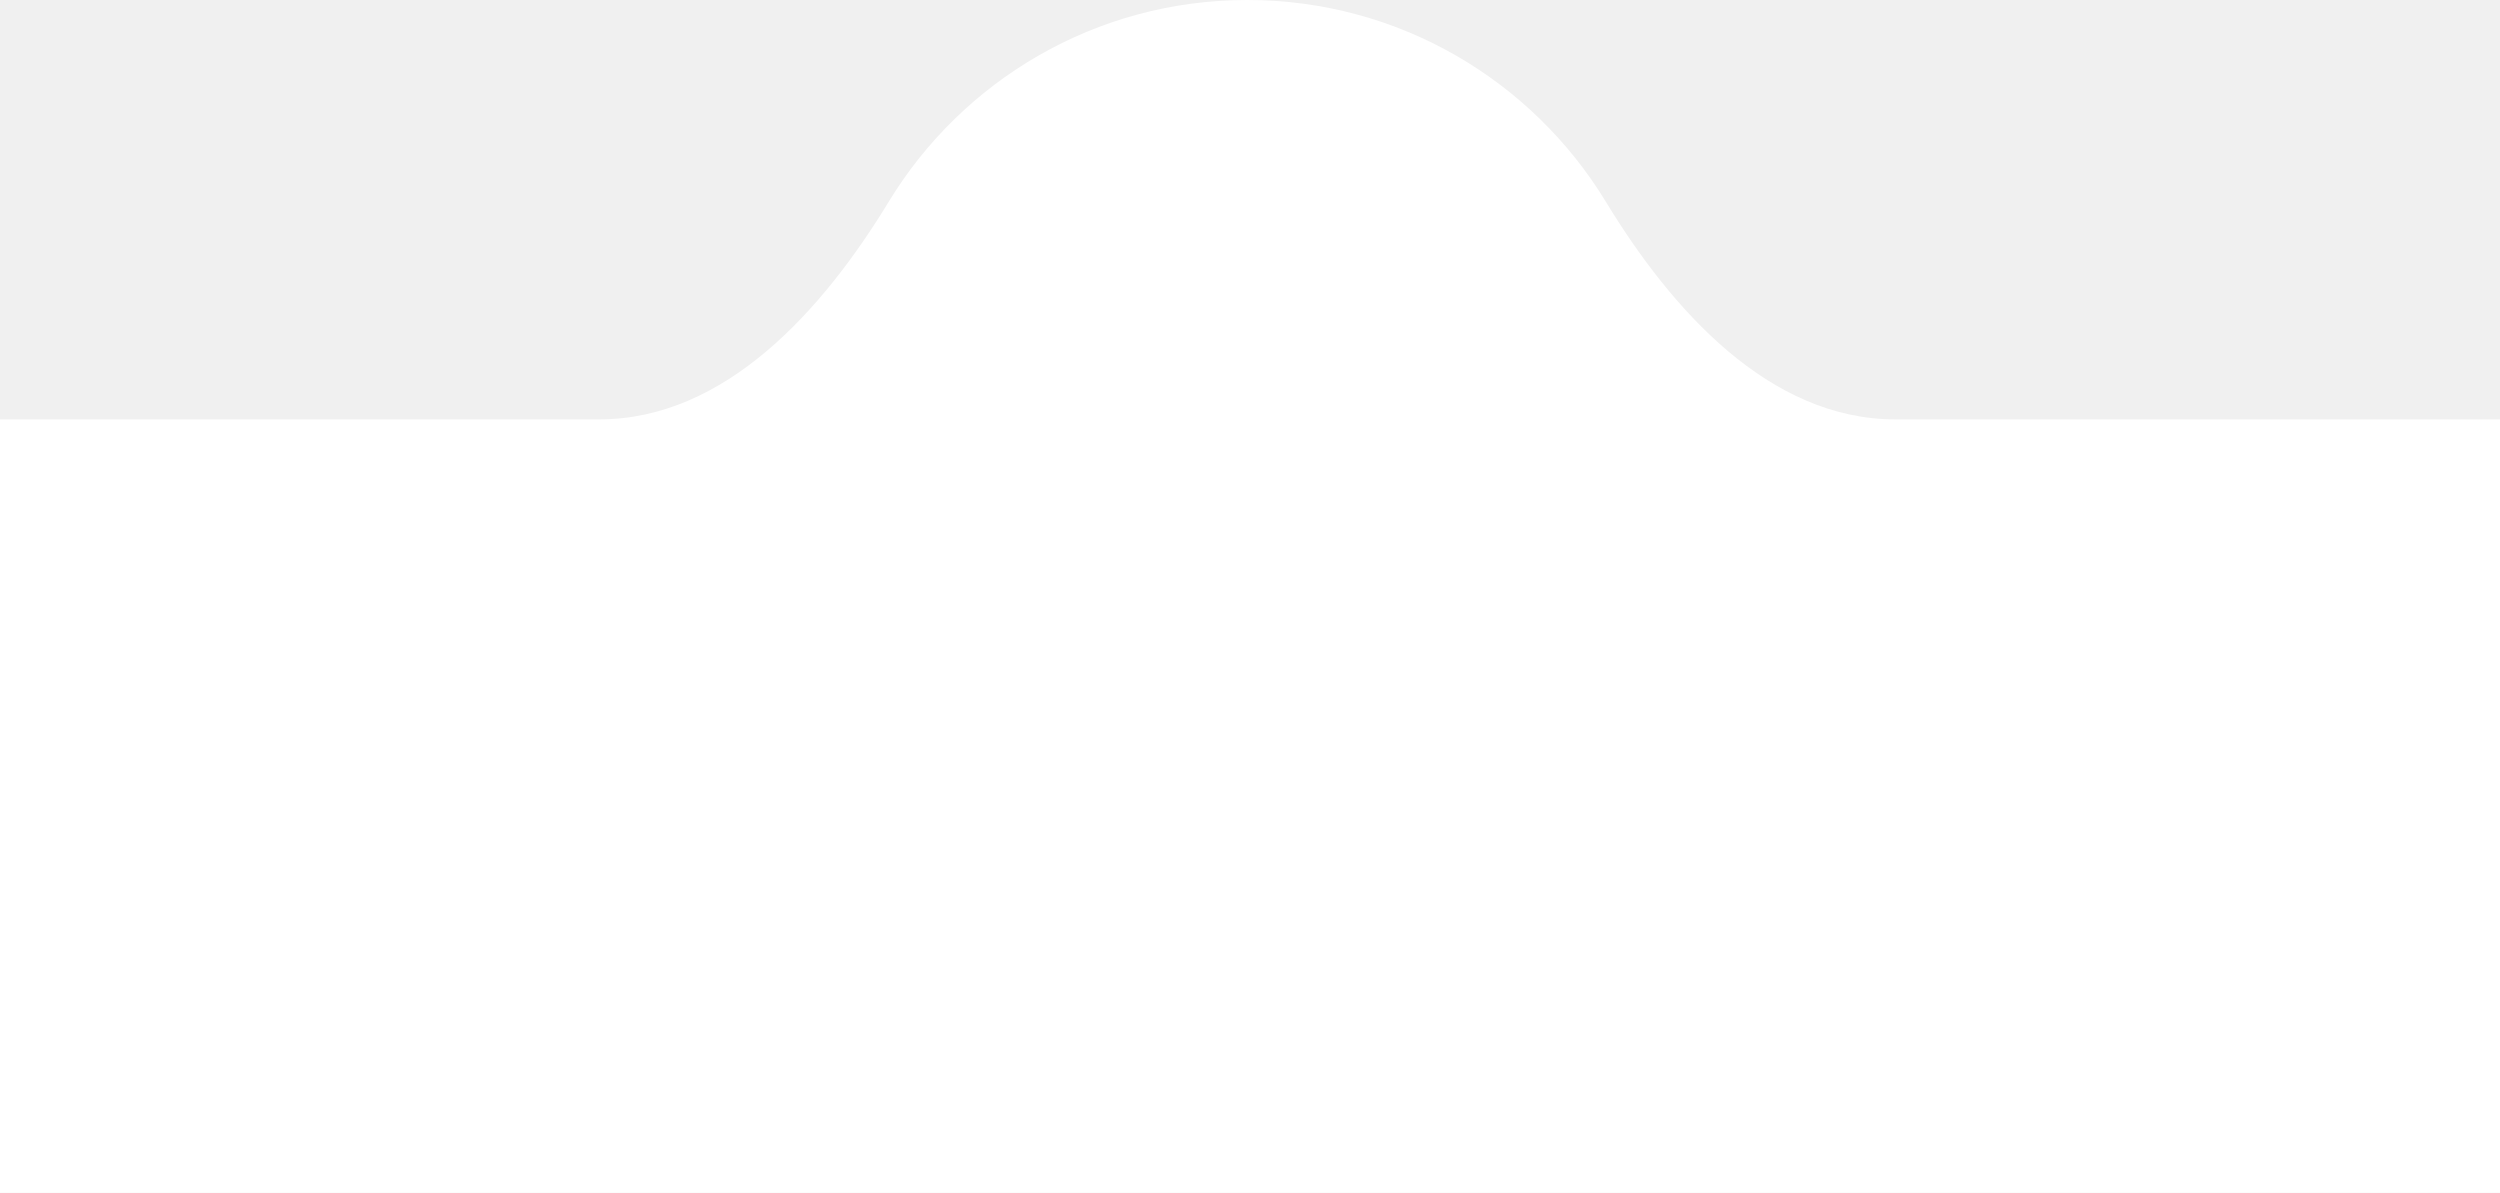
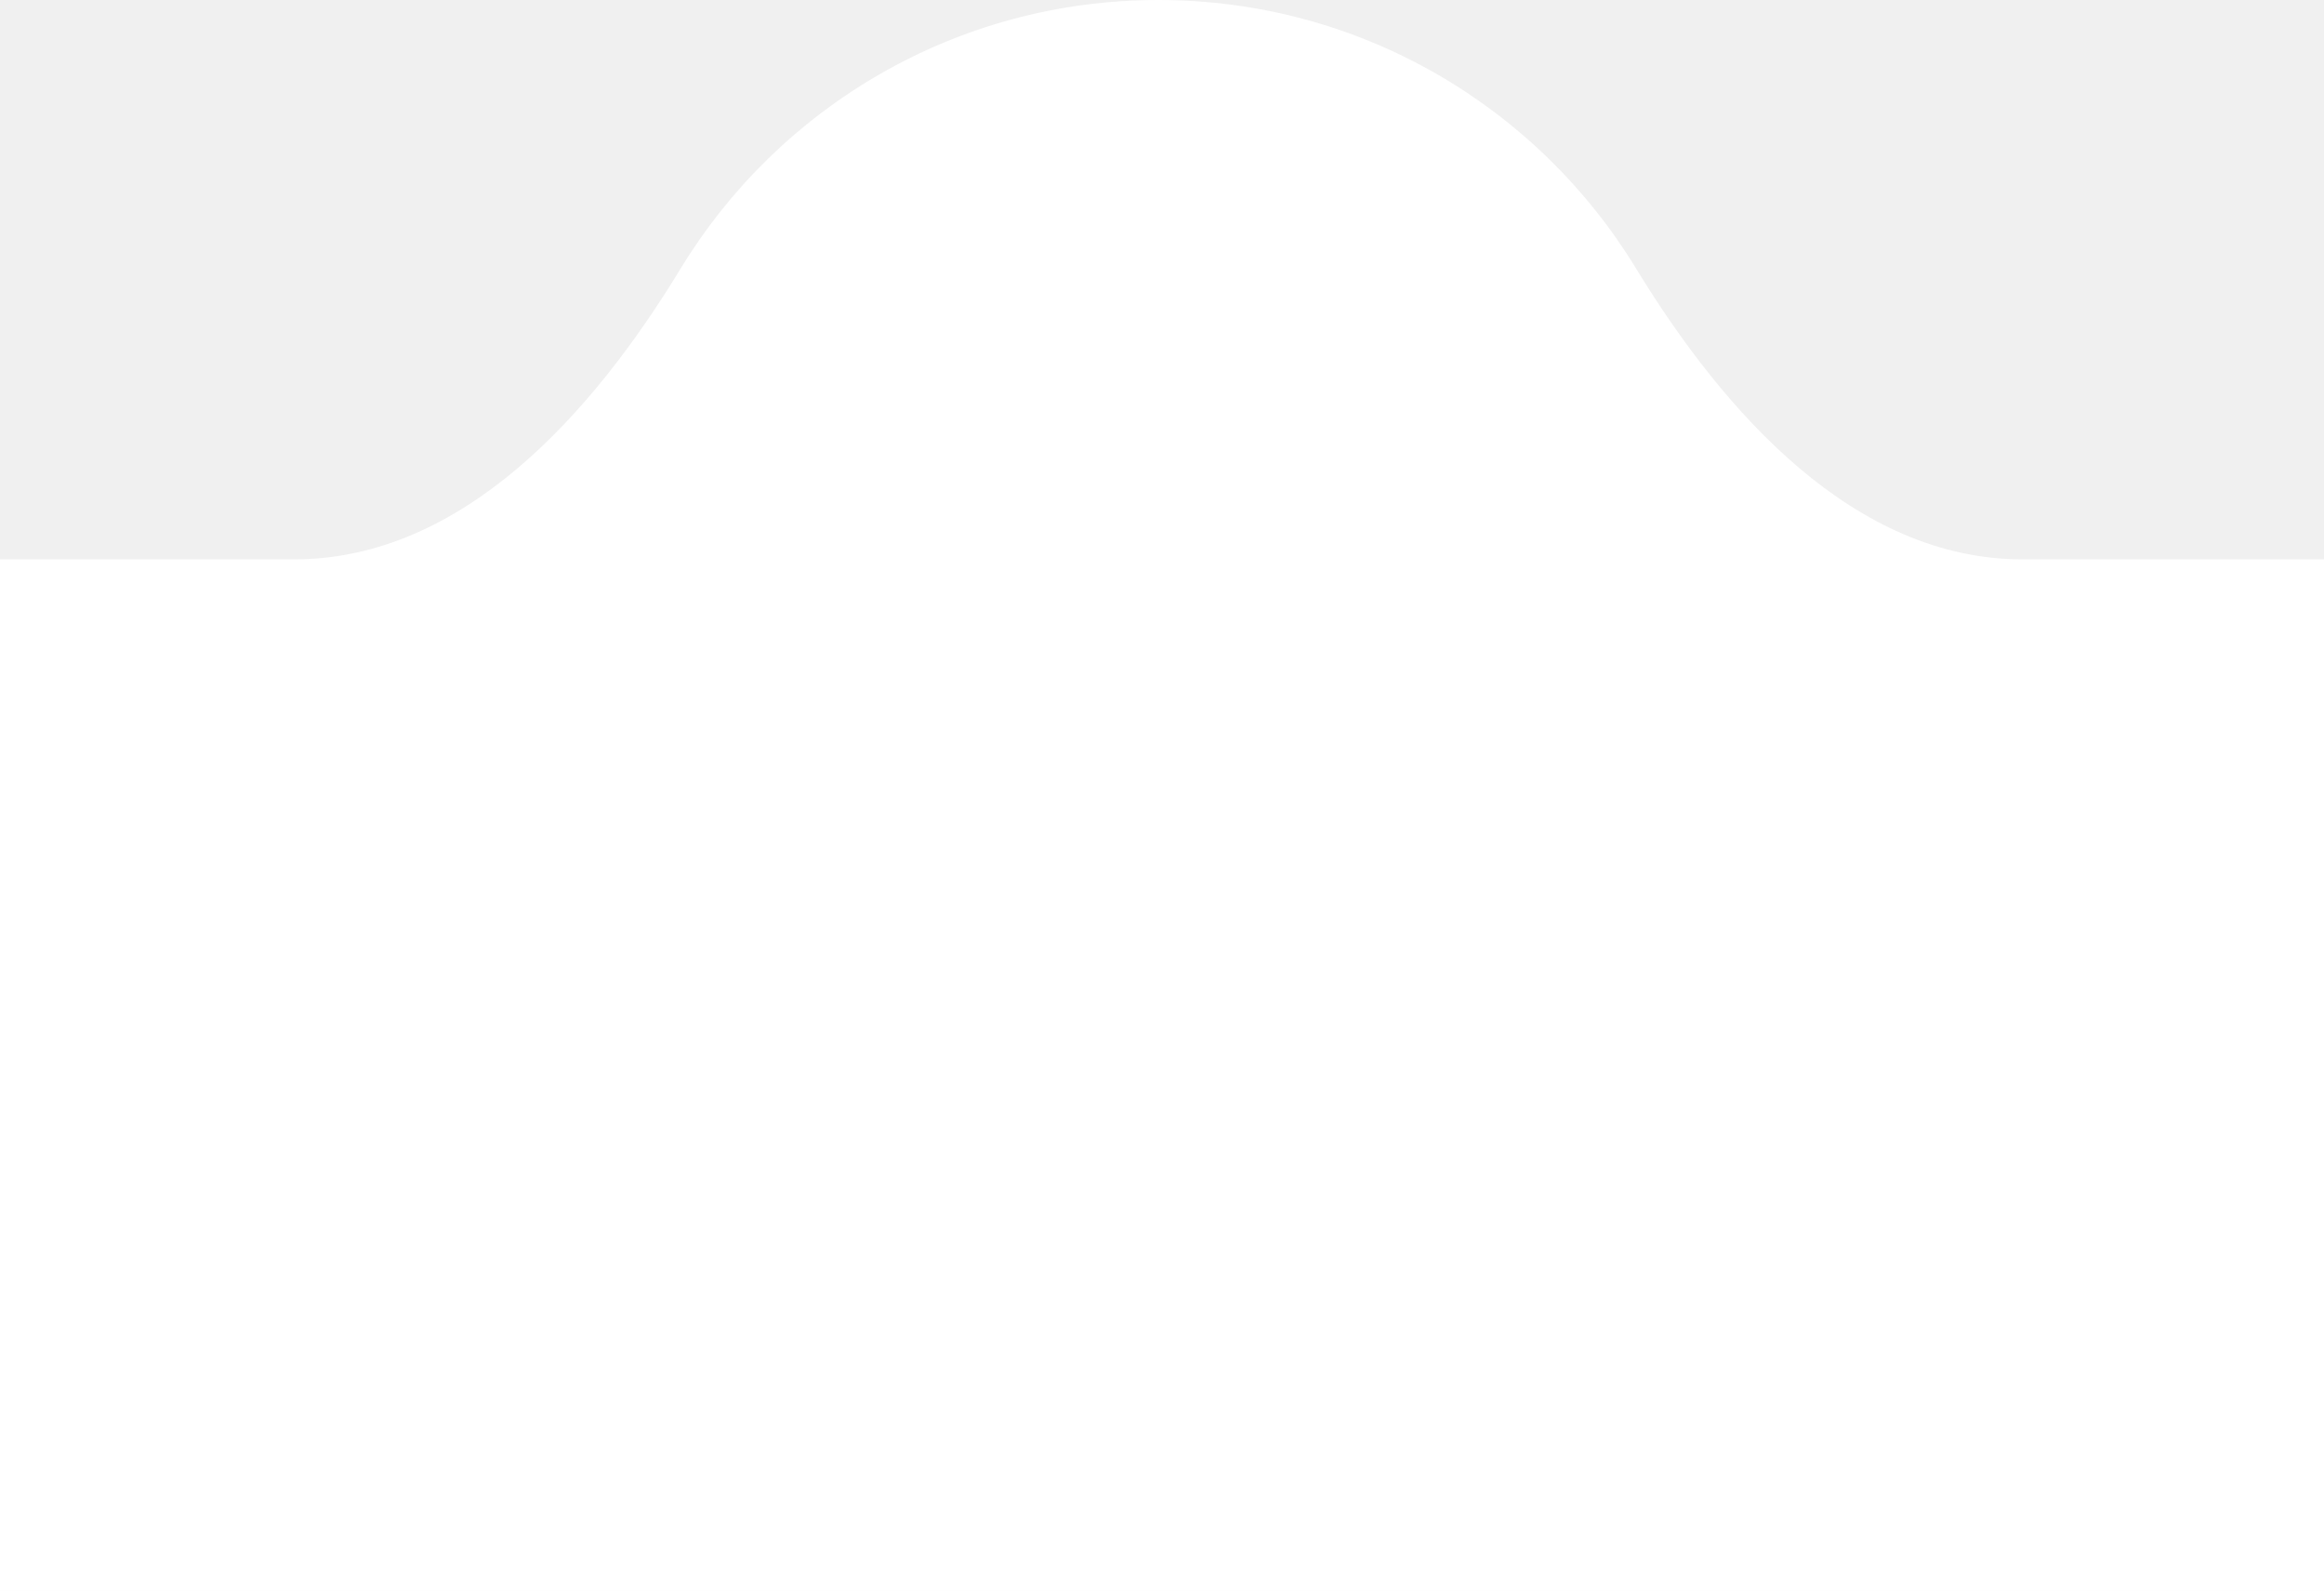
- <svg xmlns="http://www.w3.org/2000/svg" width="459" height="219" viewBox="0 0 459 219" fill="none">
-   <path d="M294.838 37.049C306.89 56.868 324.804 77 348 77H459V219H0V77H110C133.196 77 151.11 56.868 163.162 37.049C176.67 14.836 201.102 0 229 0C256.898 0 281.33 14.836 294.838 37.049Z" fill="white" />
+ <svg xmlns="http://www.w3.org/2000/svg" id="Layer_1" version="1.1" viewBox="0 0 320 219">
+   <defs>
+     <style>
+       .st0 {
+         fill: #fff;
+       }
+     </style>
+   </defs>
+   <path class="st0" d="M225.3,37c12.1,19.8,30,40,53.2,40h41.5v142H0V77h40.5c23.2,0,41.1-20.1,53.2-40C107.2,14.8,131.6,0,159.5,0s52.3,14.8,65.8,37Z" />
</svg>
